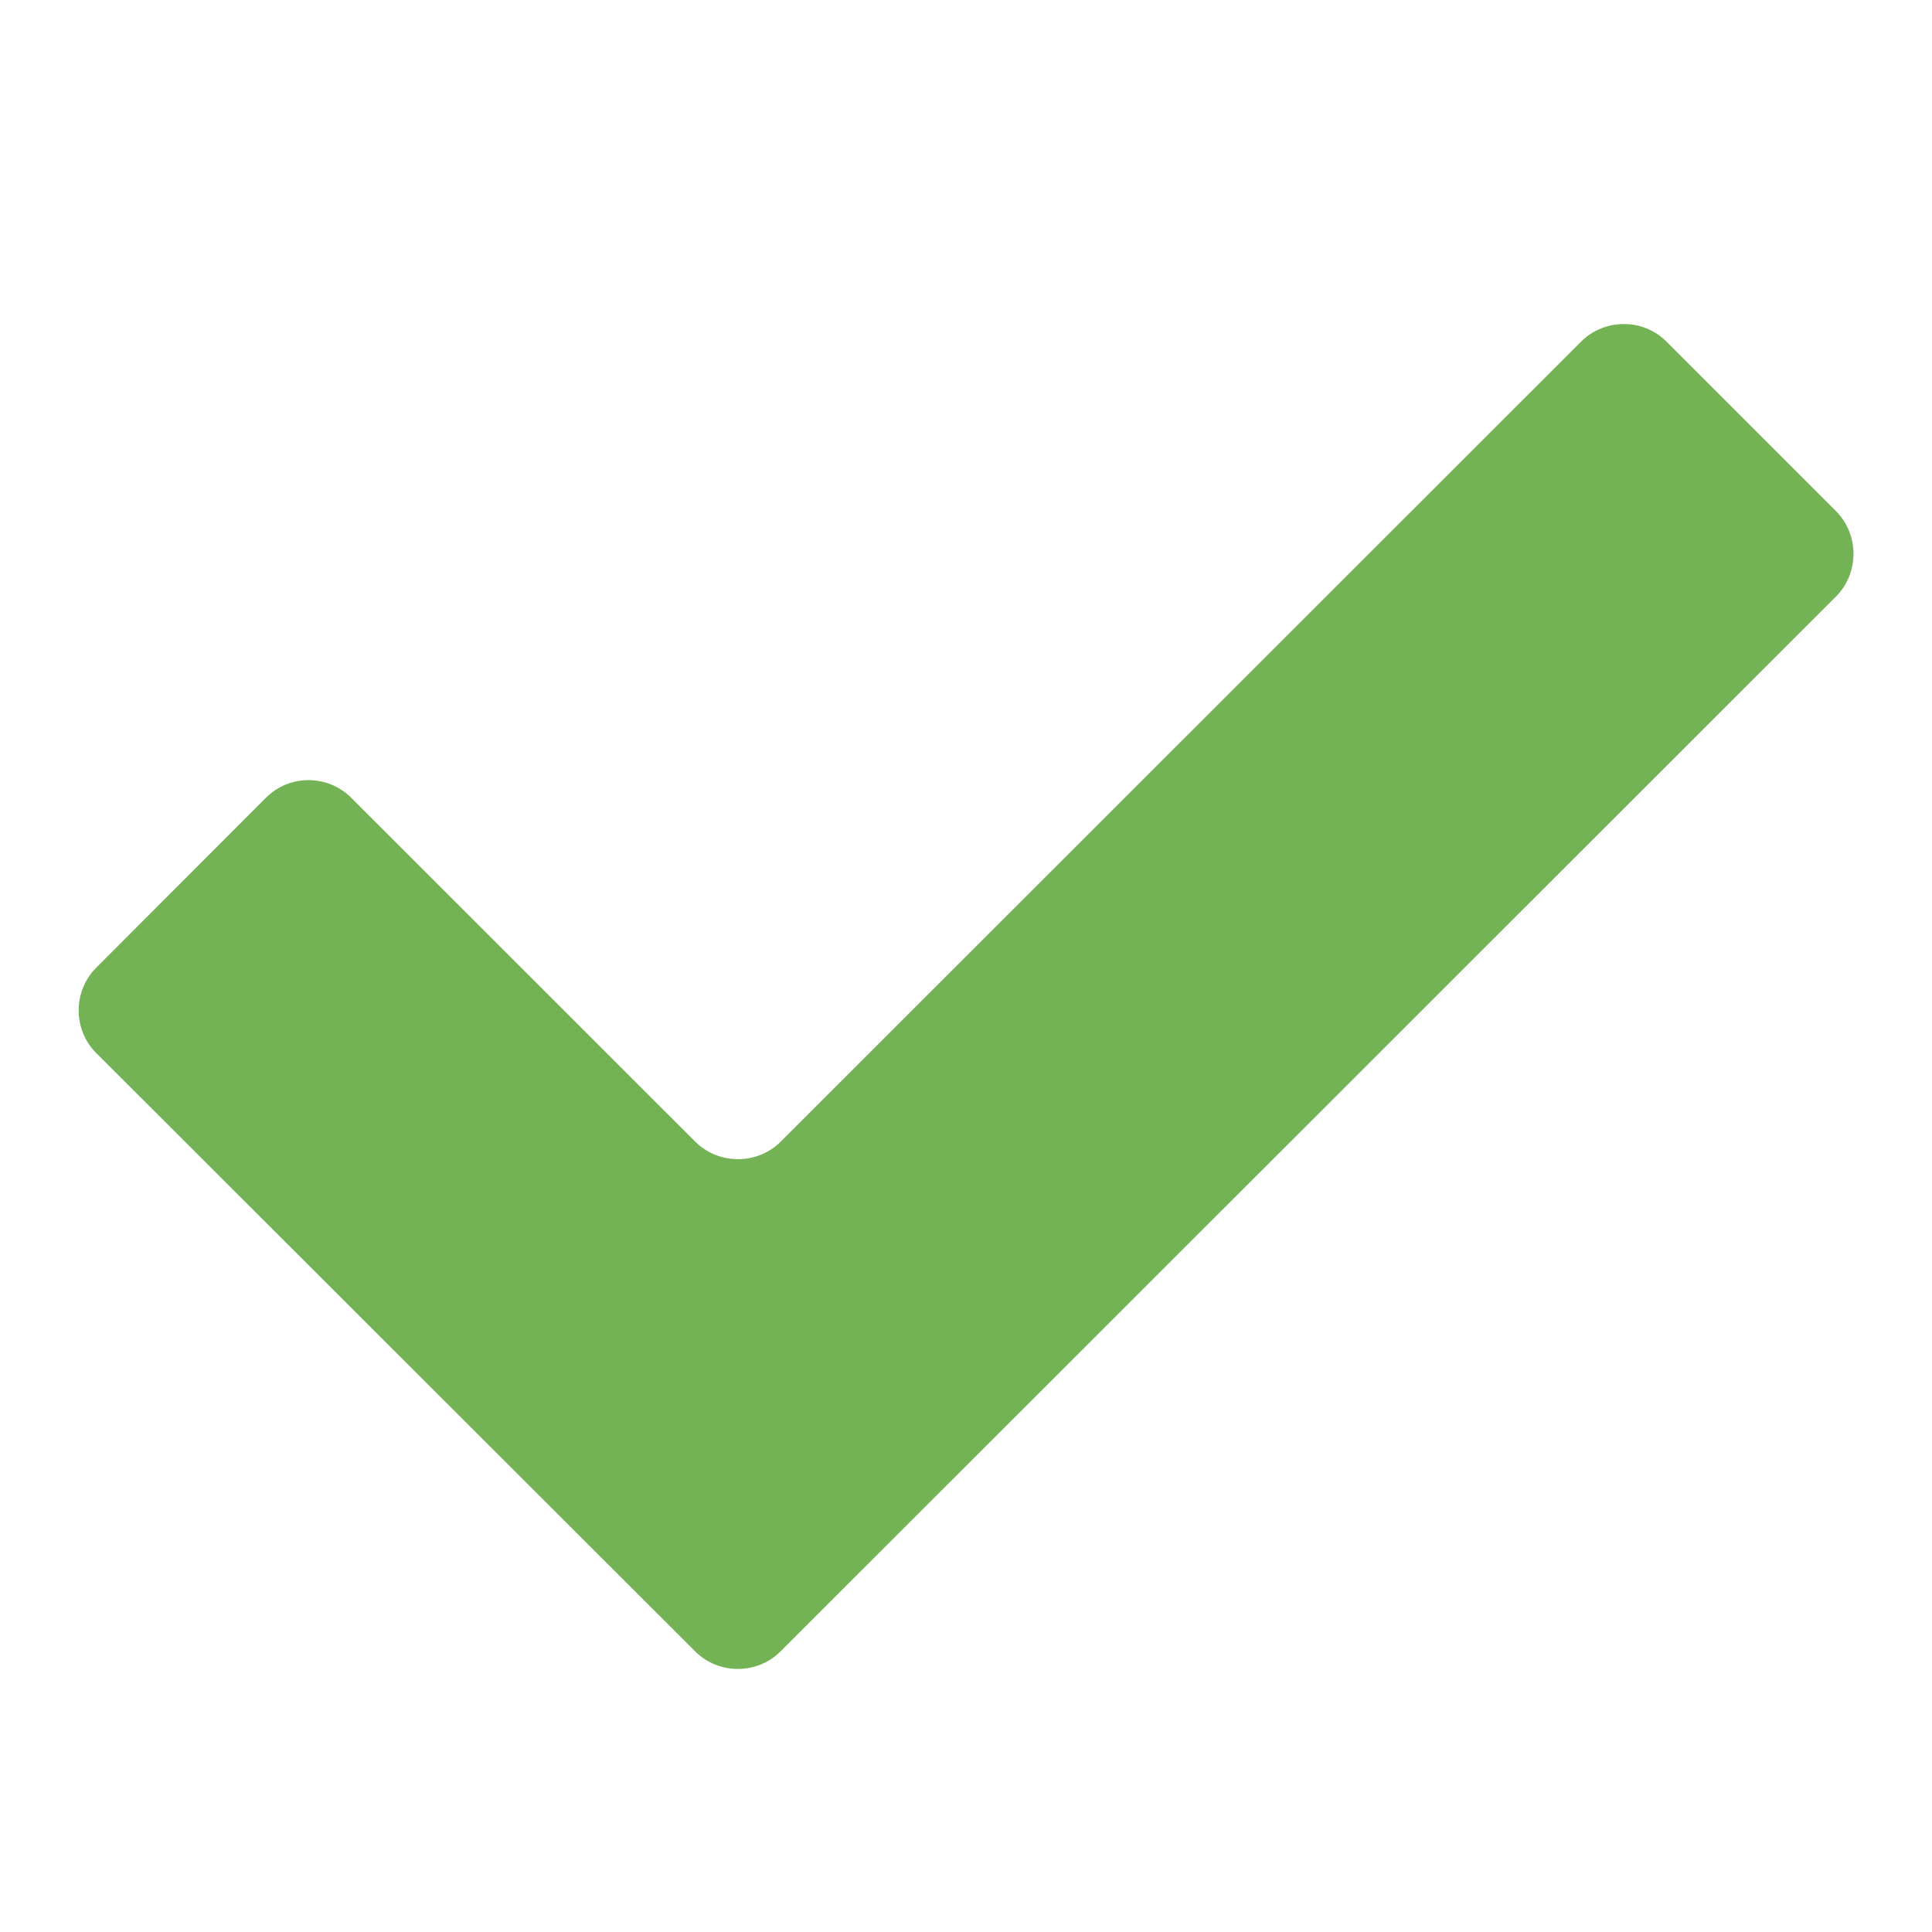
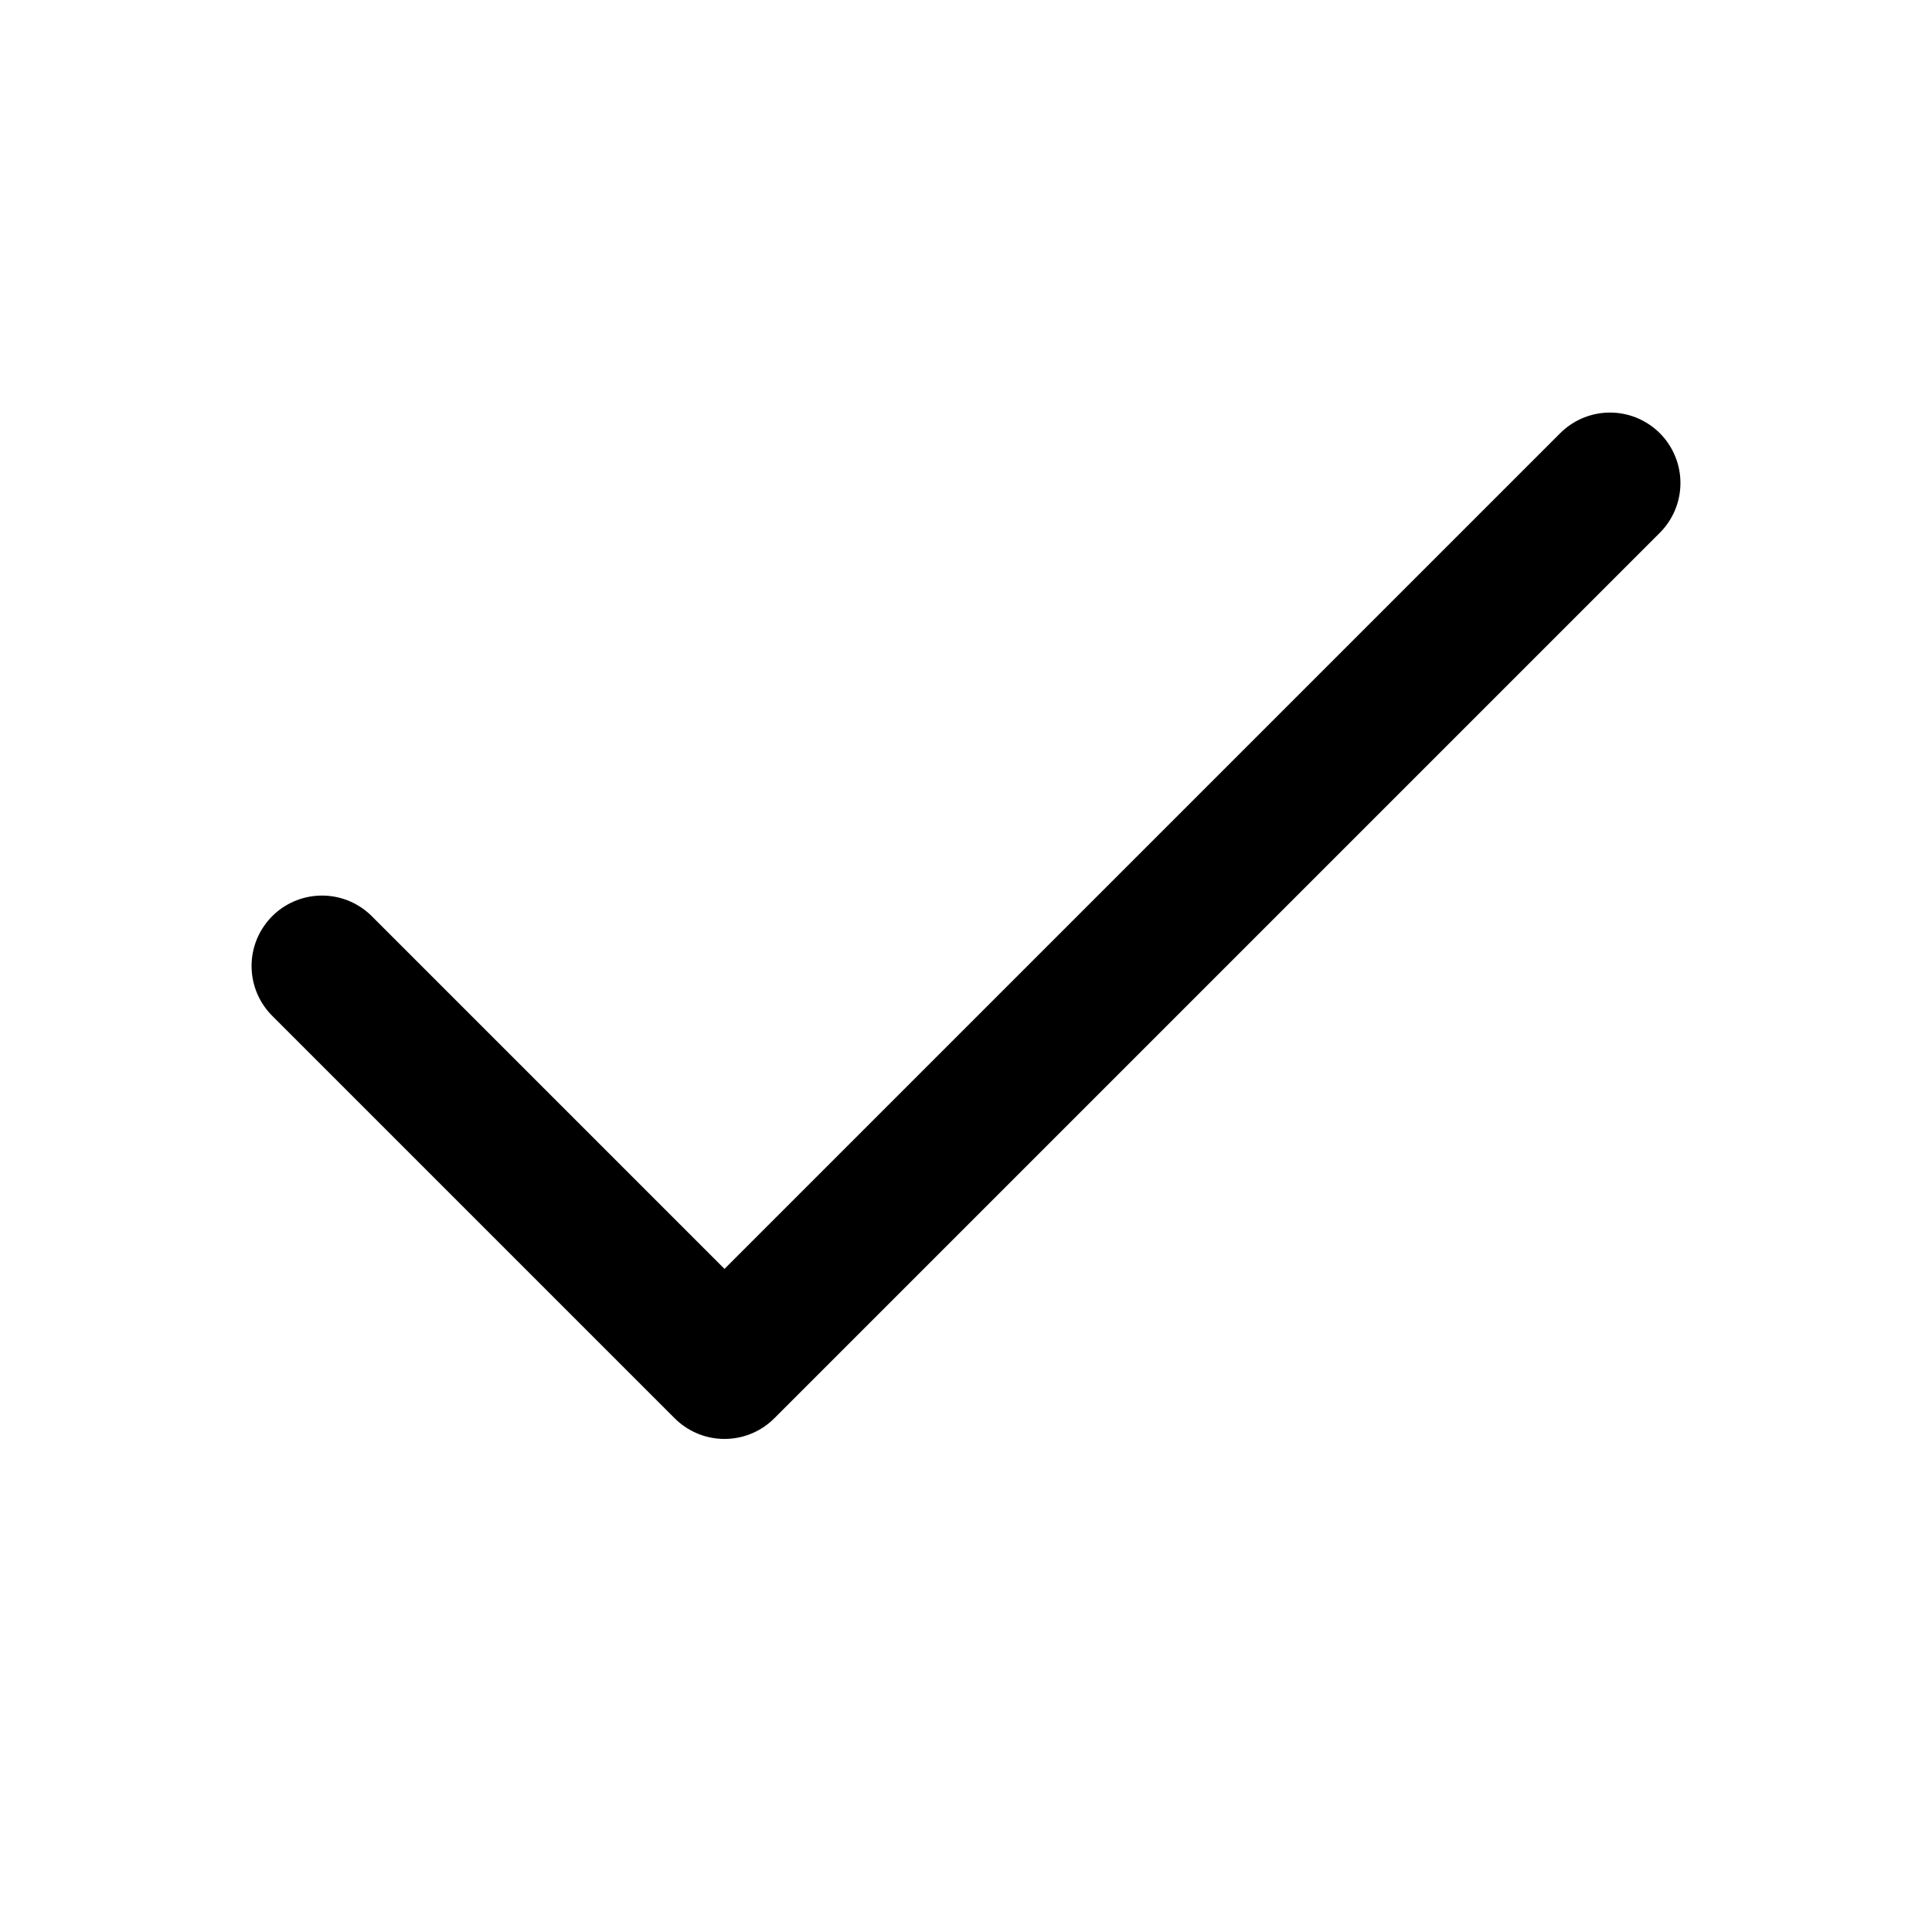
- <svg xmlns="http://www.w3.org/2000/svg" width="16" height="16" fill="#73b355">
-   <path d="M6.464 13.676c-.194.194-.513.194-.707 0l-4.96-4.955c-.194-.193-.194-.513 0-.707l1.405-1.407c.194-.195.512-.195.707 0l2.849 2.848c.194.193.513.193.707 0l6.629-6.626c.195-.194.514-.194.707 0l1.404 1.404c.193.194.193.513 0 .707l-8.741 8.736z" />
+ <svg xmlns="http://www.w3.org/2000/svg" viewBox="0 0 24 24" fill="none" stroke="currentColor" stroke-width="1.75" stroke-linecap="round" stroke-linejoin="round">
+   <path d="M20 6 9 17l-5-5" />
</svg>
